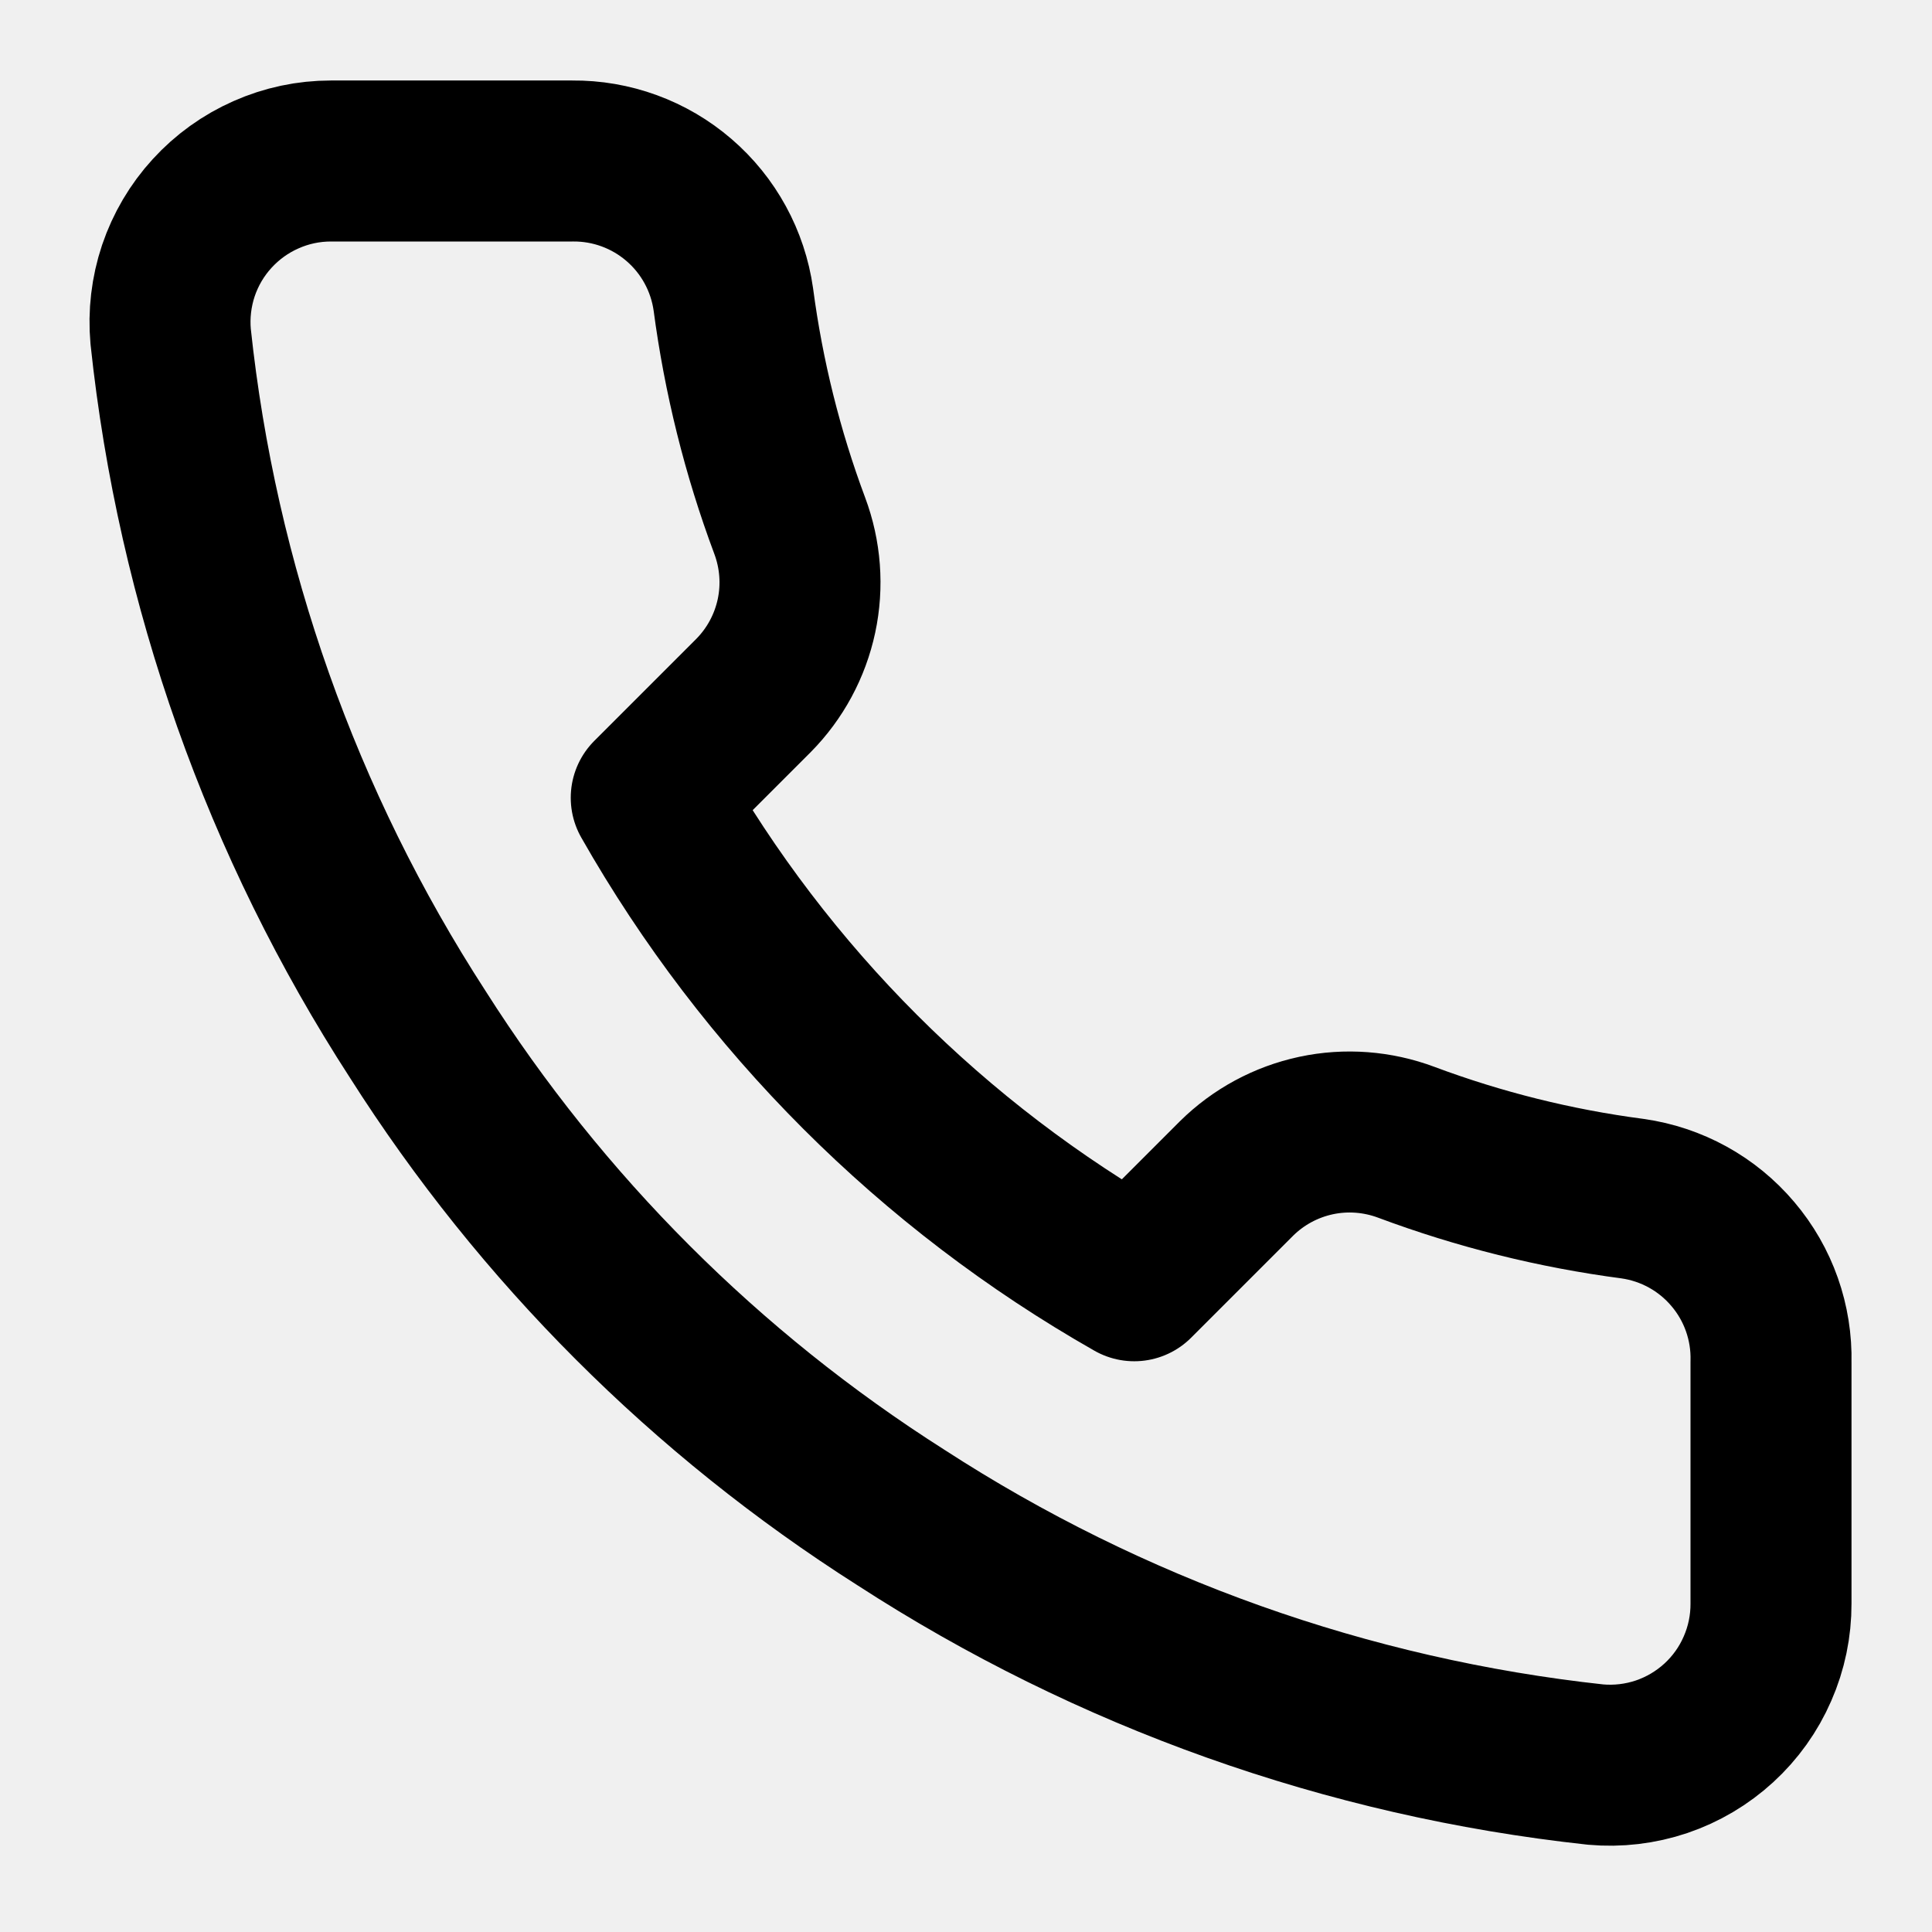
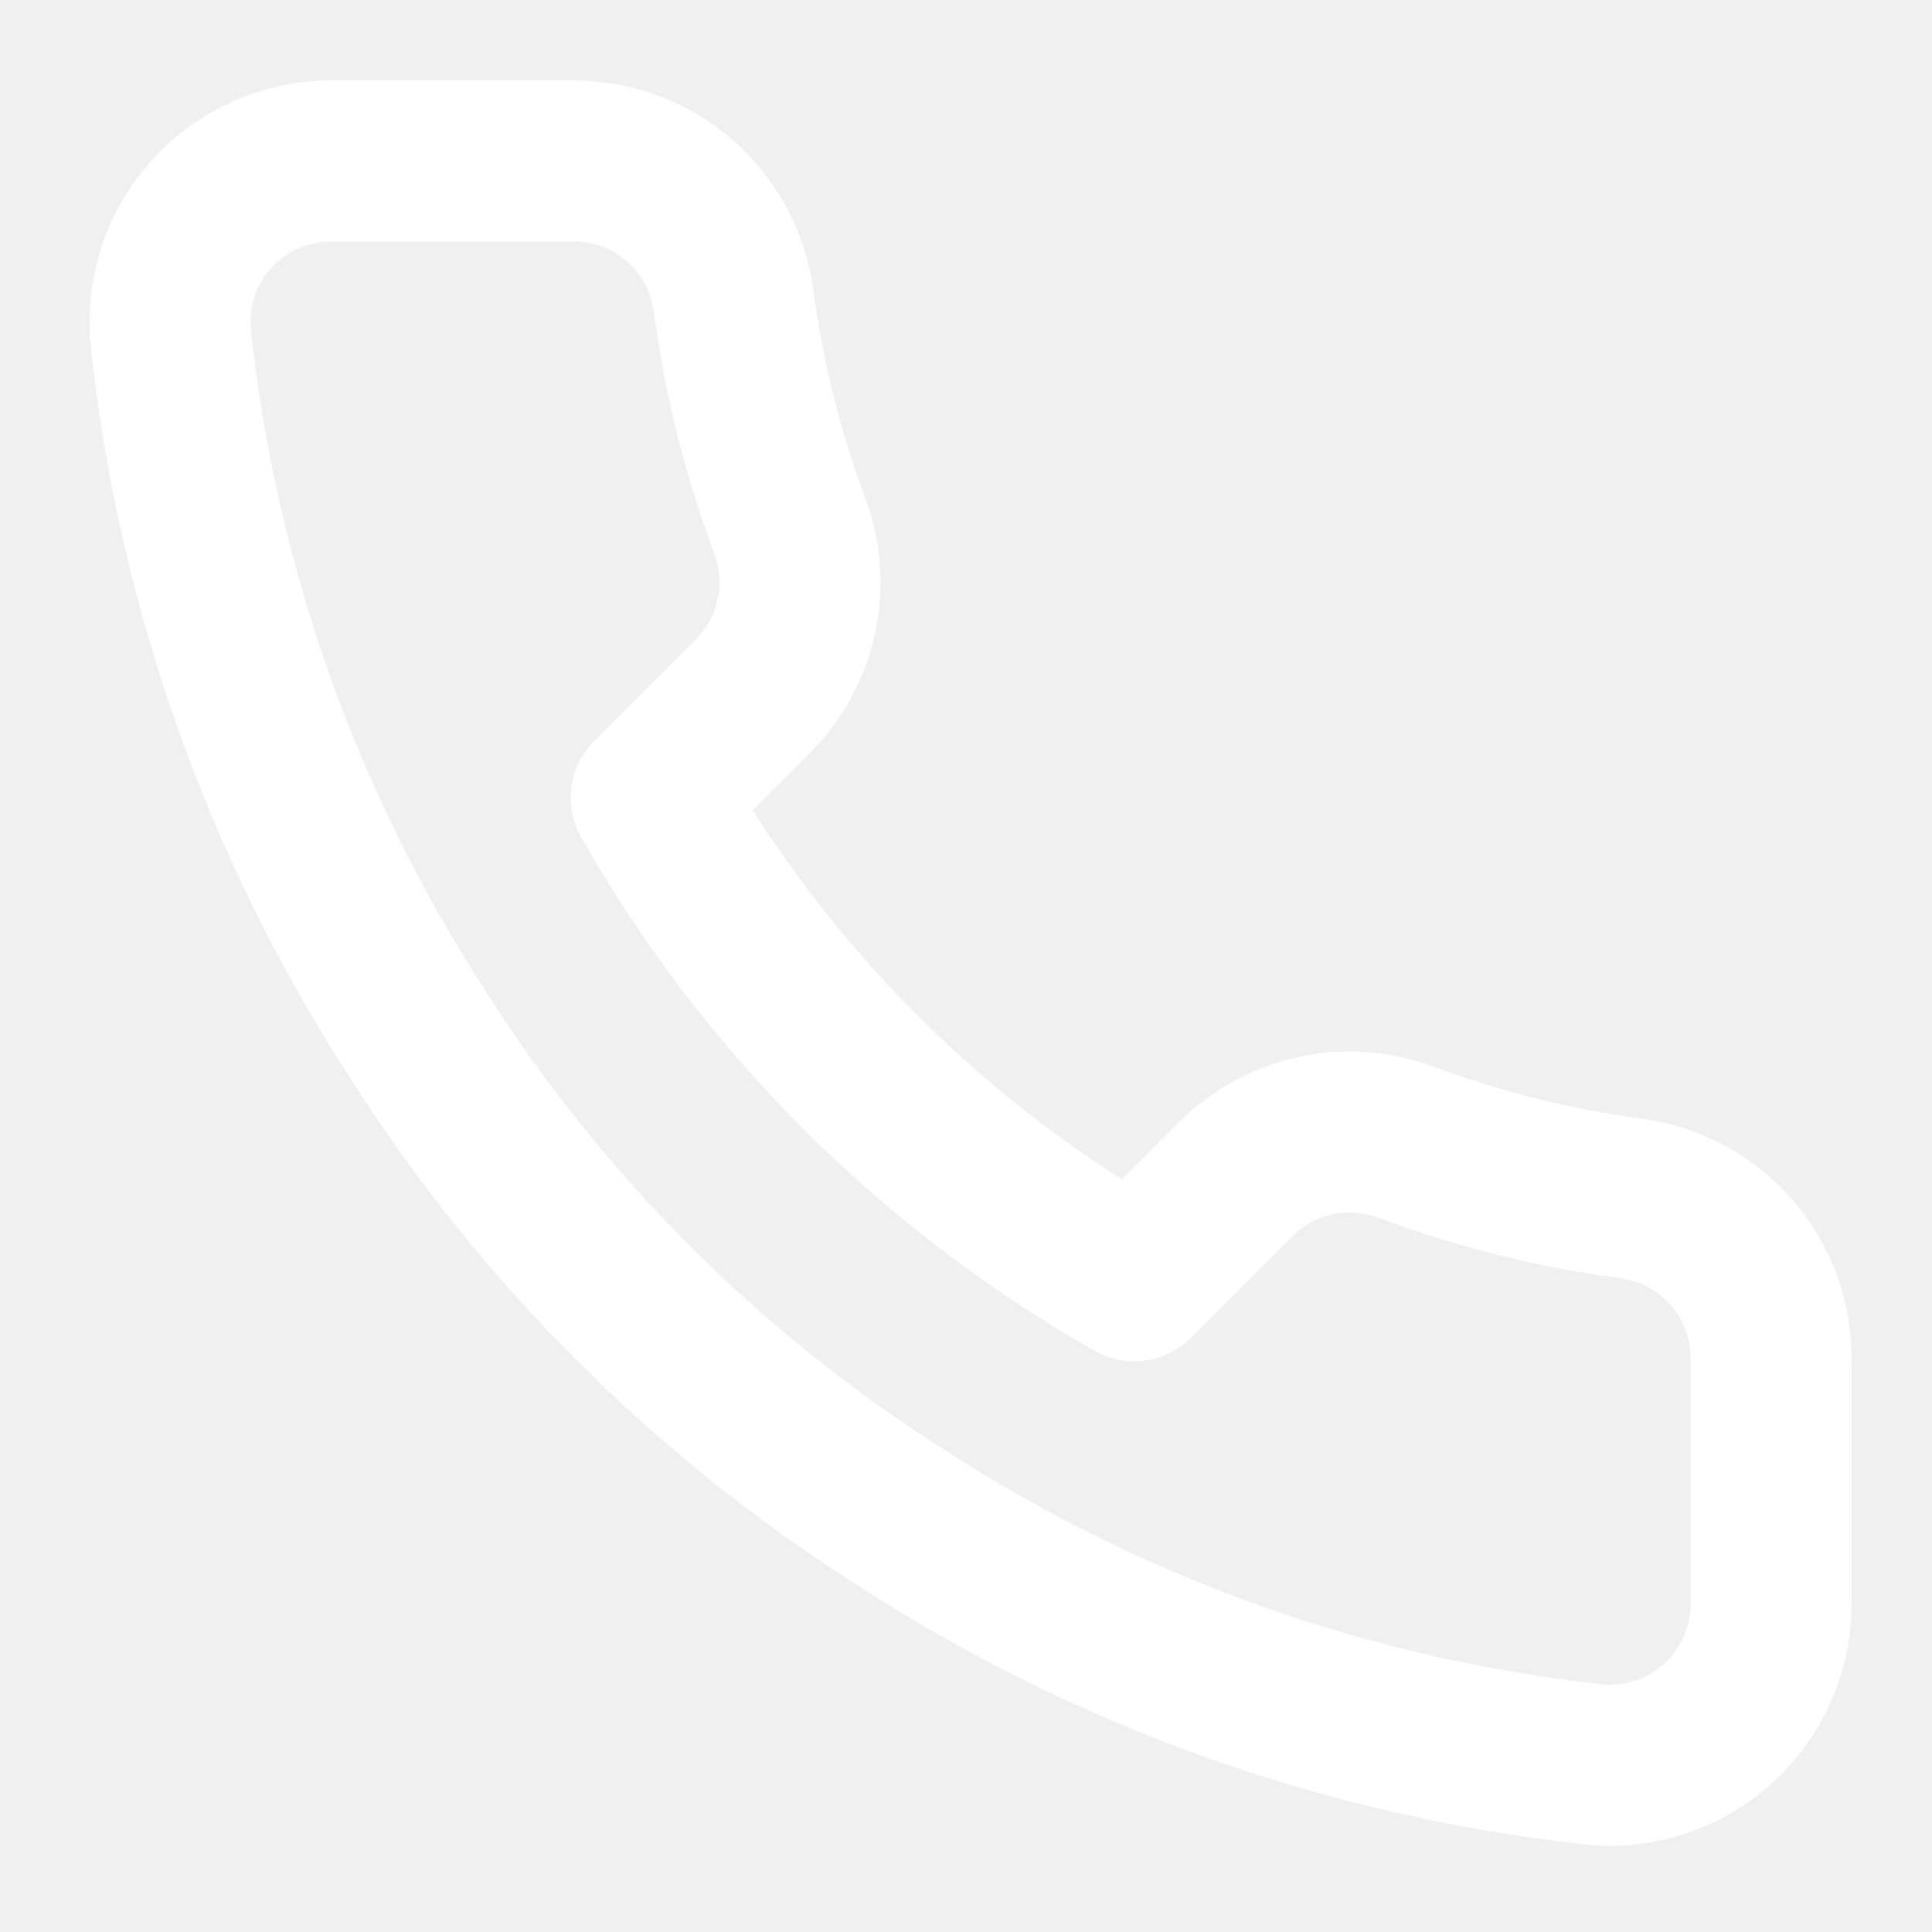
<svg xmlns="http://www.w3.org/2000/svg" width="24" height="24" viewBox="0 0 24 24" fill="none">
-   <path d="M22 16.92V19.92C22.001 20.199 21.944 20.474 21.832 20.729C21.721 20.985 21.557 21.214 21.352 21.402C21.147 21.59 20.904 21.734 20.641 21.823C20.377 21.912 20.097 21.945 19.82 21.92C16.743 21.586 13.787 20.534 11.19 18.85C8.774 17.315 6.725 15.266 5.19 12.85C3.5 10.241 2.448 7.271 2.12 4.18C2.095 3.904 2.128 3.625 2.216 3.362C2.305 3.099 2.447 2.857 2.635 2.652C2.822 2.447 3.05 2.283 3.304 2.171C3.558 2.058 3.832 2 4.11 2H7.11C7.595 1.995 8.066 2.167 8.434 2.484C8.802 2.8 9.042 3.24 9.11 3.72C9.237 4.68 9.471 5.623 9.81 6.53C9.944 6.888 9.974 7.277 9.894 7.651C9.814 8.025 9.629 8.368 9.36 8.64L8.09 9.91C9.513 12.414 11.586 14.486 14.09 15.91L15.36 14.64C15.632 14.371 15.975 14.186 16.349 14.106C16.723 14.026 17.112 14.056 17.47 14.19C18.377 14.529 19.32 14.764 20.28 14.89C20.766 14.959 21.209 15.203 21.526 15.578C21.844 15.952 22.012 16.43 22 16.92Z" stroke="black" stroke-width="2" stroke-linecap="round" stroke-linejoin="round" />
+   <path d="M22 16.92V19.92C22.001 20.199 21.944 20.474 21.832 20.729C21.721 20.985 21.557 21.214 21.352 21.402C21.147 21.59 20.904 21.734 20.641 21.823C20.377 21.912 20.097 21.945 19.82 21.92C16.743 21.586 13.787 20.534 11.19 18.85C8.774 17.315 6.725 15.266 5.19 12.85C3.5 10.241 2.448 7.271 2.12 4.18C2.095 3.904 2.128 3.625 2.216 3.362C2.305 3.099 2.447 2.857 2.635 2.652C2.822 2.447 3.05 2.283 3.304 2.171C3.558 2.058 3.832 2 4.11 2H7.11C7.595 1.995 8.066 2.167 8.434 2.484C8.802 2.8 9.042 3.24 9.11 3.72C9.237 4.68 9.471 5.623 9.81 6.53C9.944 6.888 9.974 7.277 9.894 7.651C9.814 8.025 9.629 8.368 9.36 8.64L8.09 9.91C9.513 12.414 11.586 14.486 14.09 15.91L15.36 14.64C15.632 14.371 15.975 14.186 16.349 14.106C16.723 14.026 17.112 14.056 17.47 14.19C18.377 14.529 19.32 14.764 20.28 14.89C20.766 14.959 21.209 15.203 21.526 15.578C21.844 15.952 22.012 16.43 22 16.92Z" stroke="white" stroke-width="2" stroke-linecap="round" stroke-linejoin="round" />
</svg>
